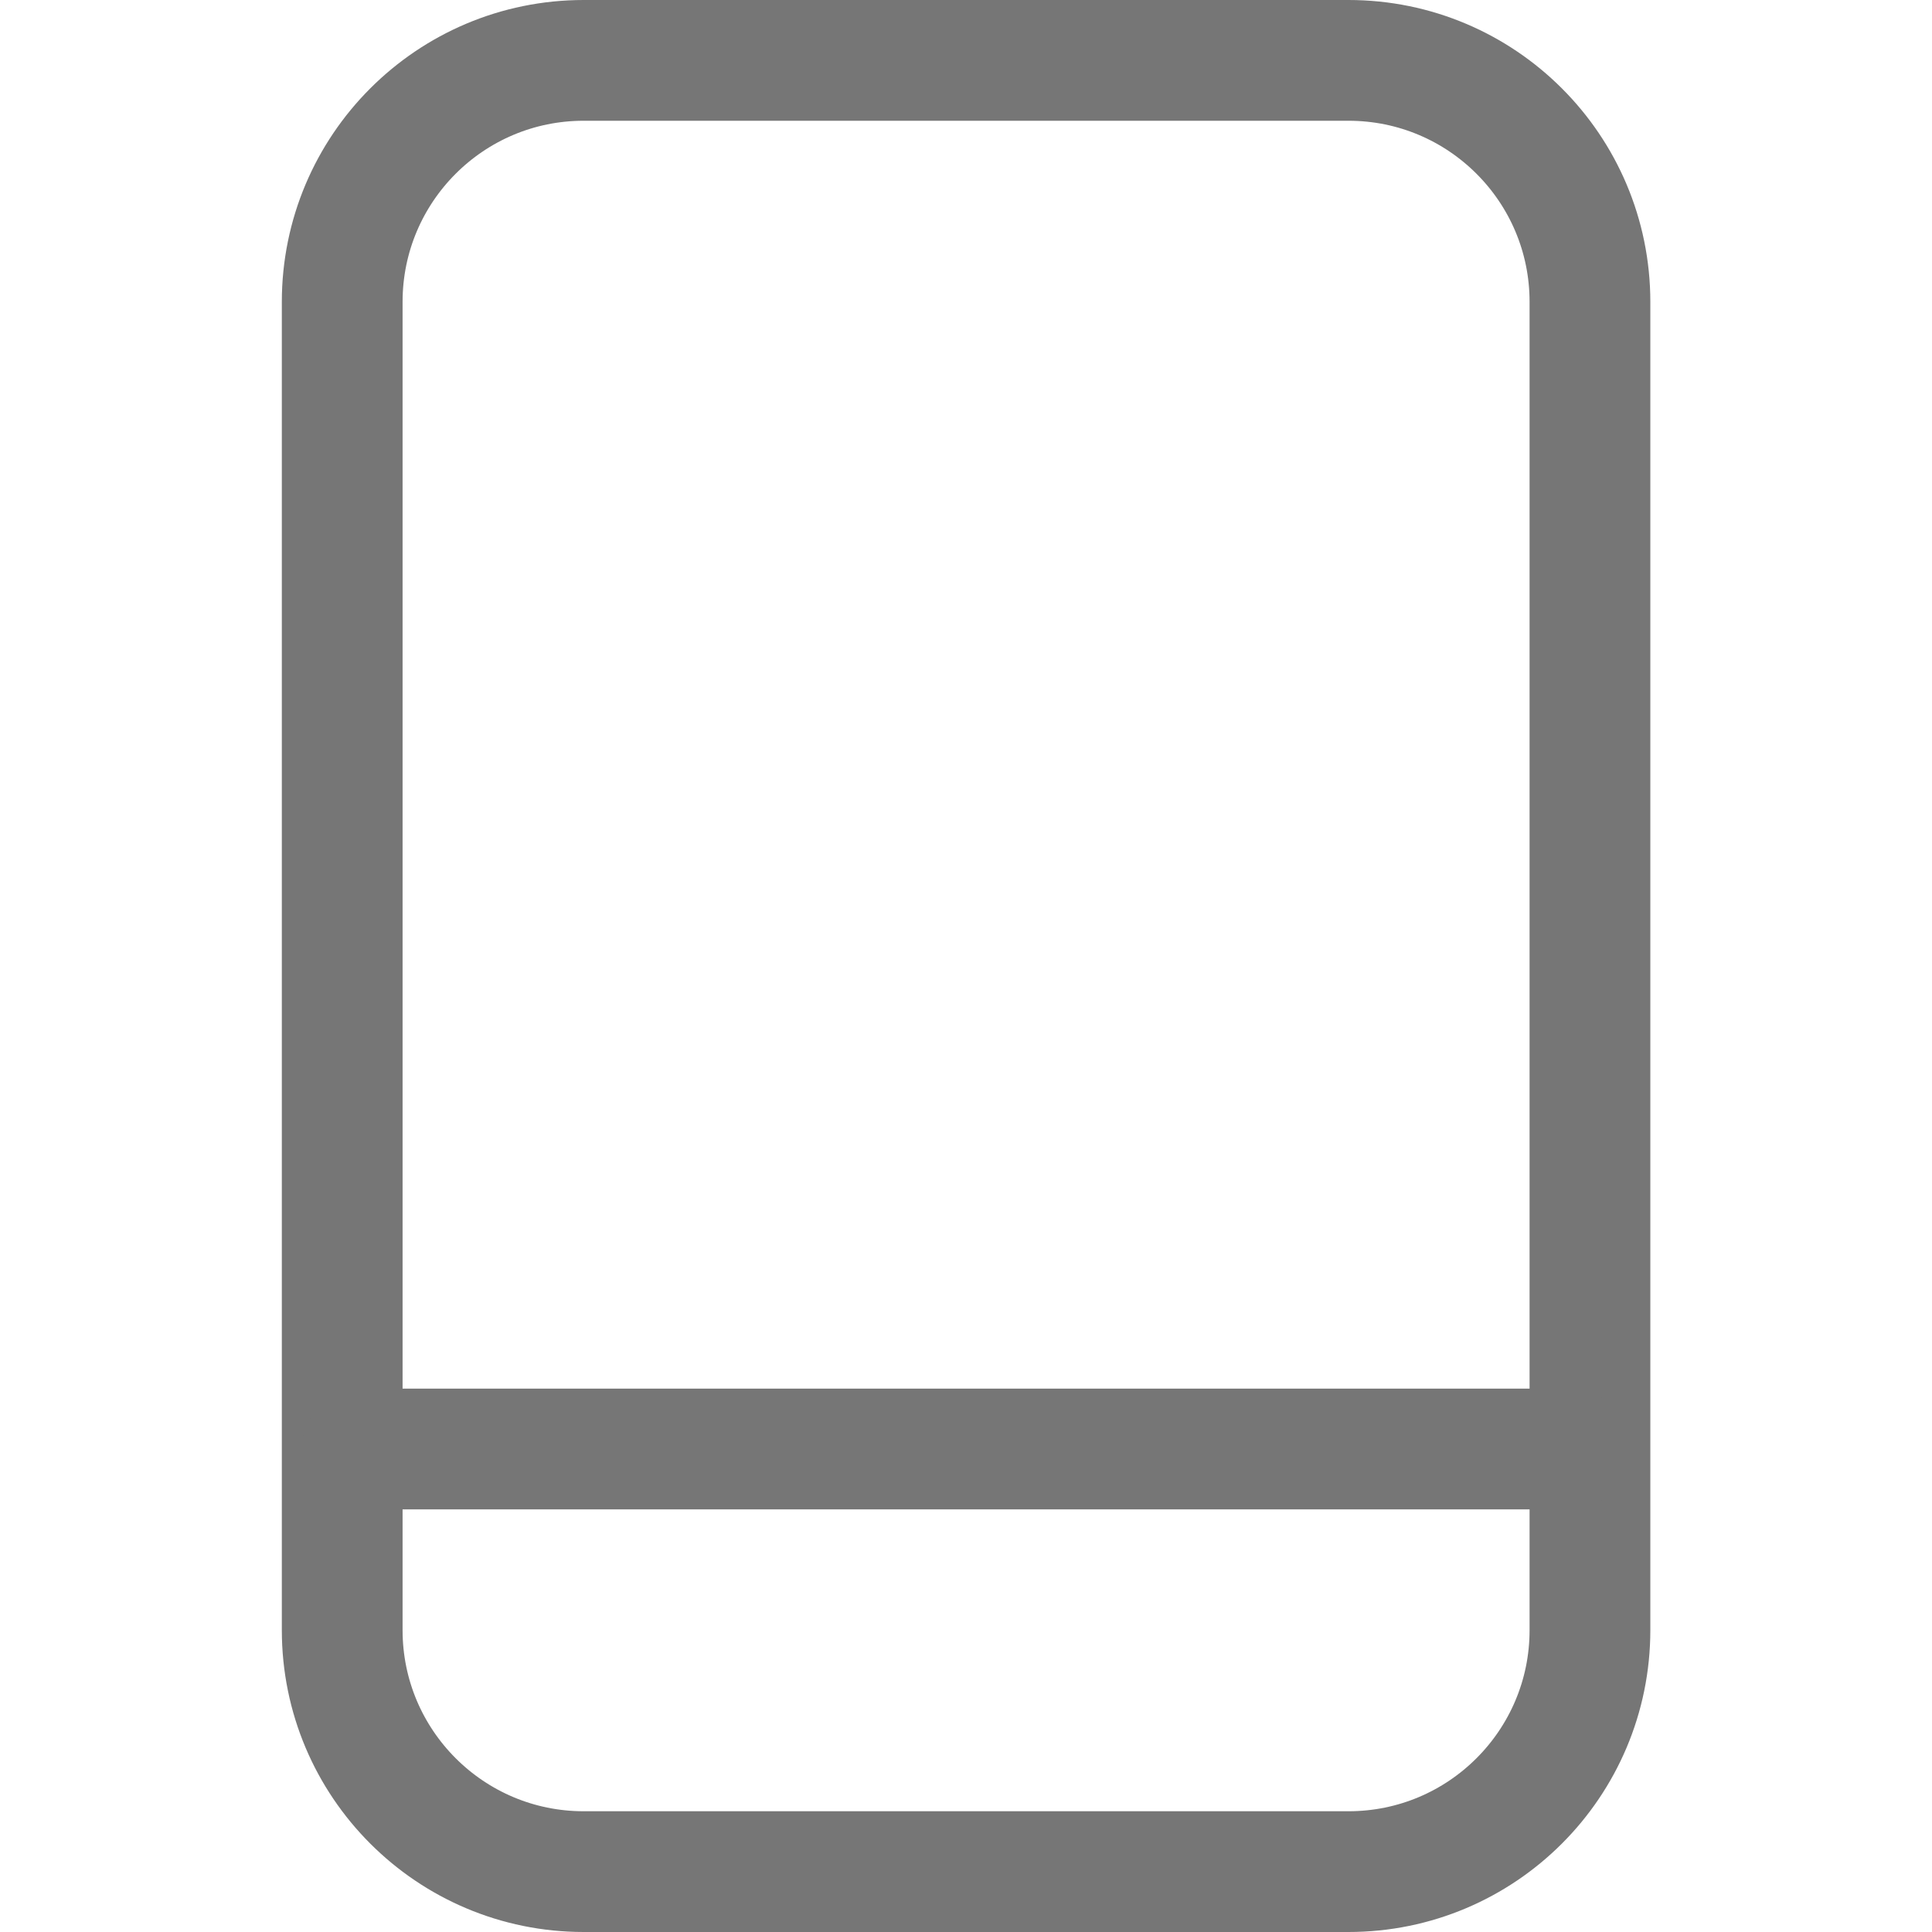
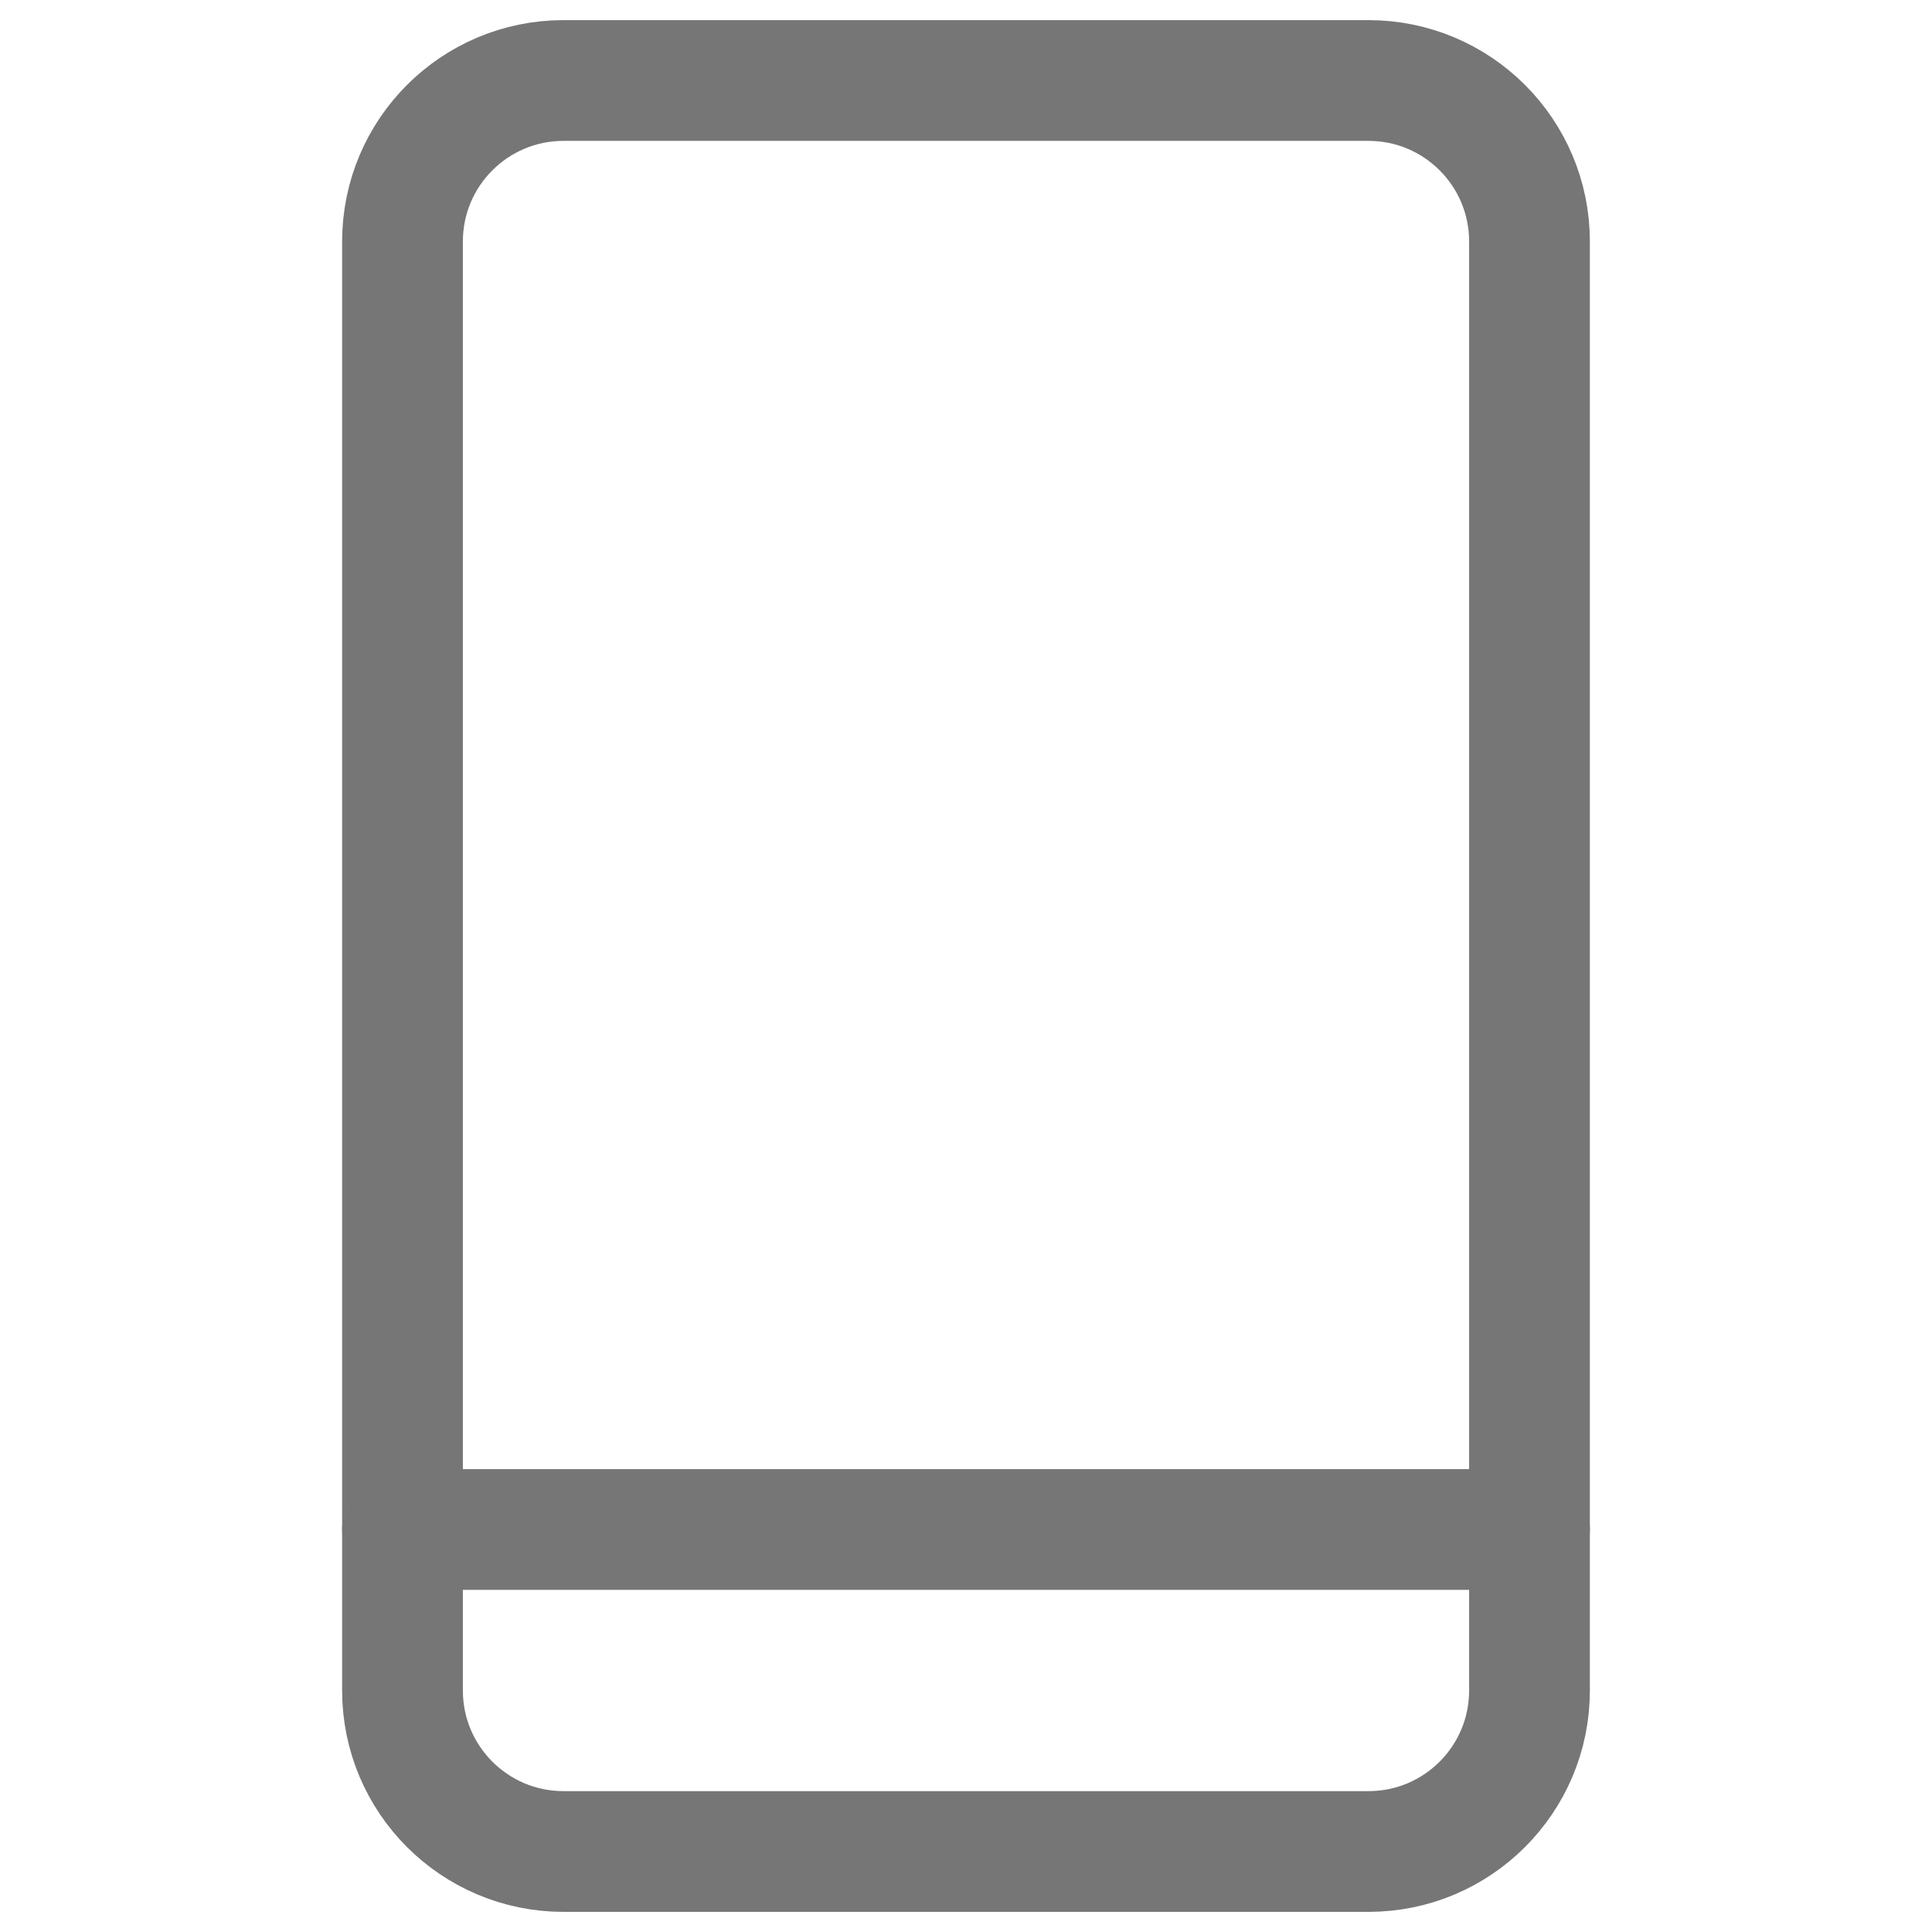
<svg xmlns="http://www.w3.org/2000/svg" width="24" height="24" viewBox="0 0 24 24" fill="none">
-   <path d="M16.751 0.75H7.251C5.594 0.75 4.251 2.093 4.251 3.75V20.25C4.251 21.907 5.594 23.25 7.251 23.25H16.751C18.408 23.25 19.751 21.907 19.751 20.25V3.75C19.751 2.093 18.408 0.75 16.751 0.75Z" stroke="#767676" stroke-width="1.5" stroke-linecap="round" stroke-linejoin="round" />
-   <path d="M4.5 18H19.5" stroke="#767676" stroke-width="1.5" stroke-linecap="round" stroke-linejoin="round" />
+   <rect x="5" y="1" width="14" height="22" rx="2" stroke="#767676" stroke-width="1.5" />
+   <path d="M5 18.25C4.586 18.25 4.25 18.586 4.25 19C4.25 19.414 4.586 19.75 5 19.75V18.25ZM19 19.75C19.414 19.75 19.75 19.414 19.75 19C19.75 18.586 19.414 18.25 19 18.25V19.75ZM19 18.25H5V19.75H19V18.25Z" fill="#767676" />
</svg>
